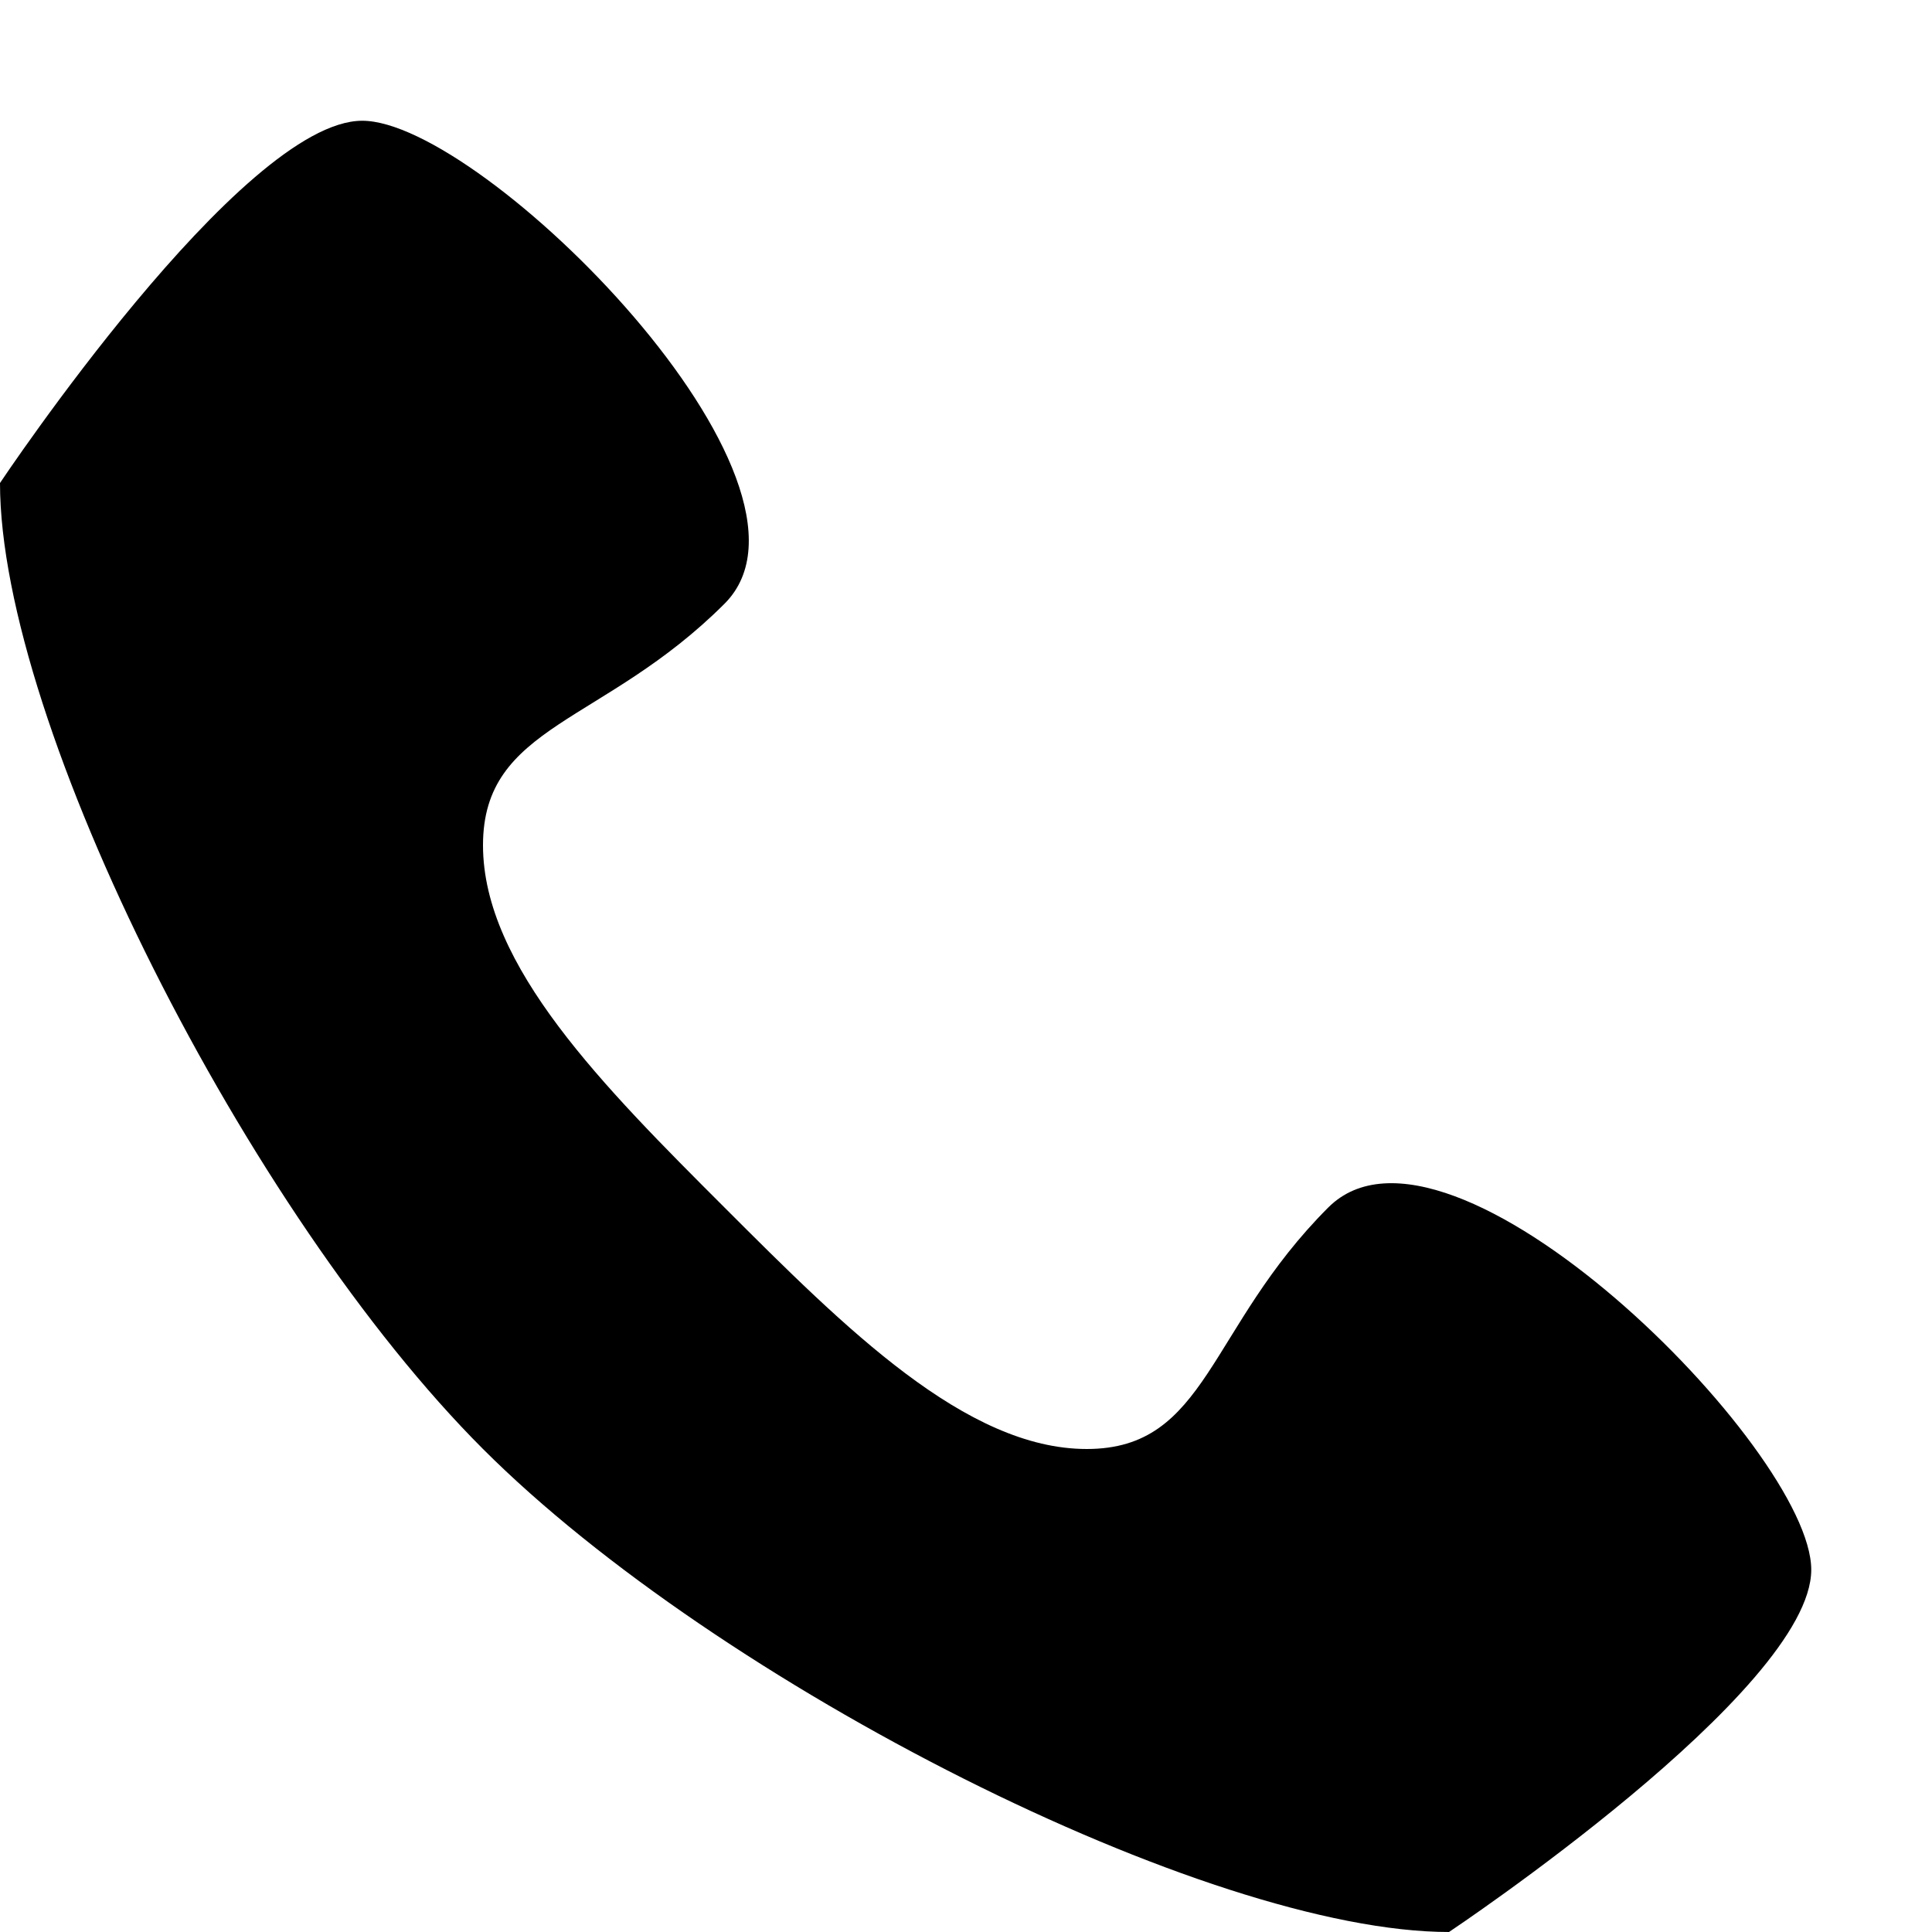
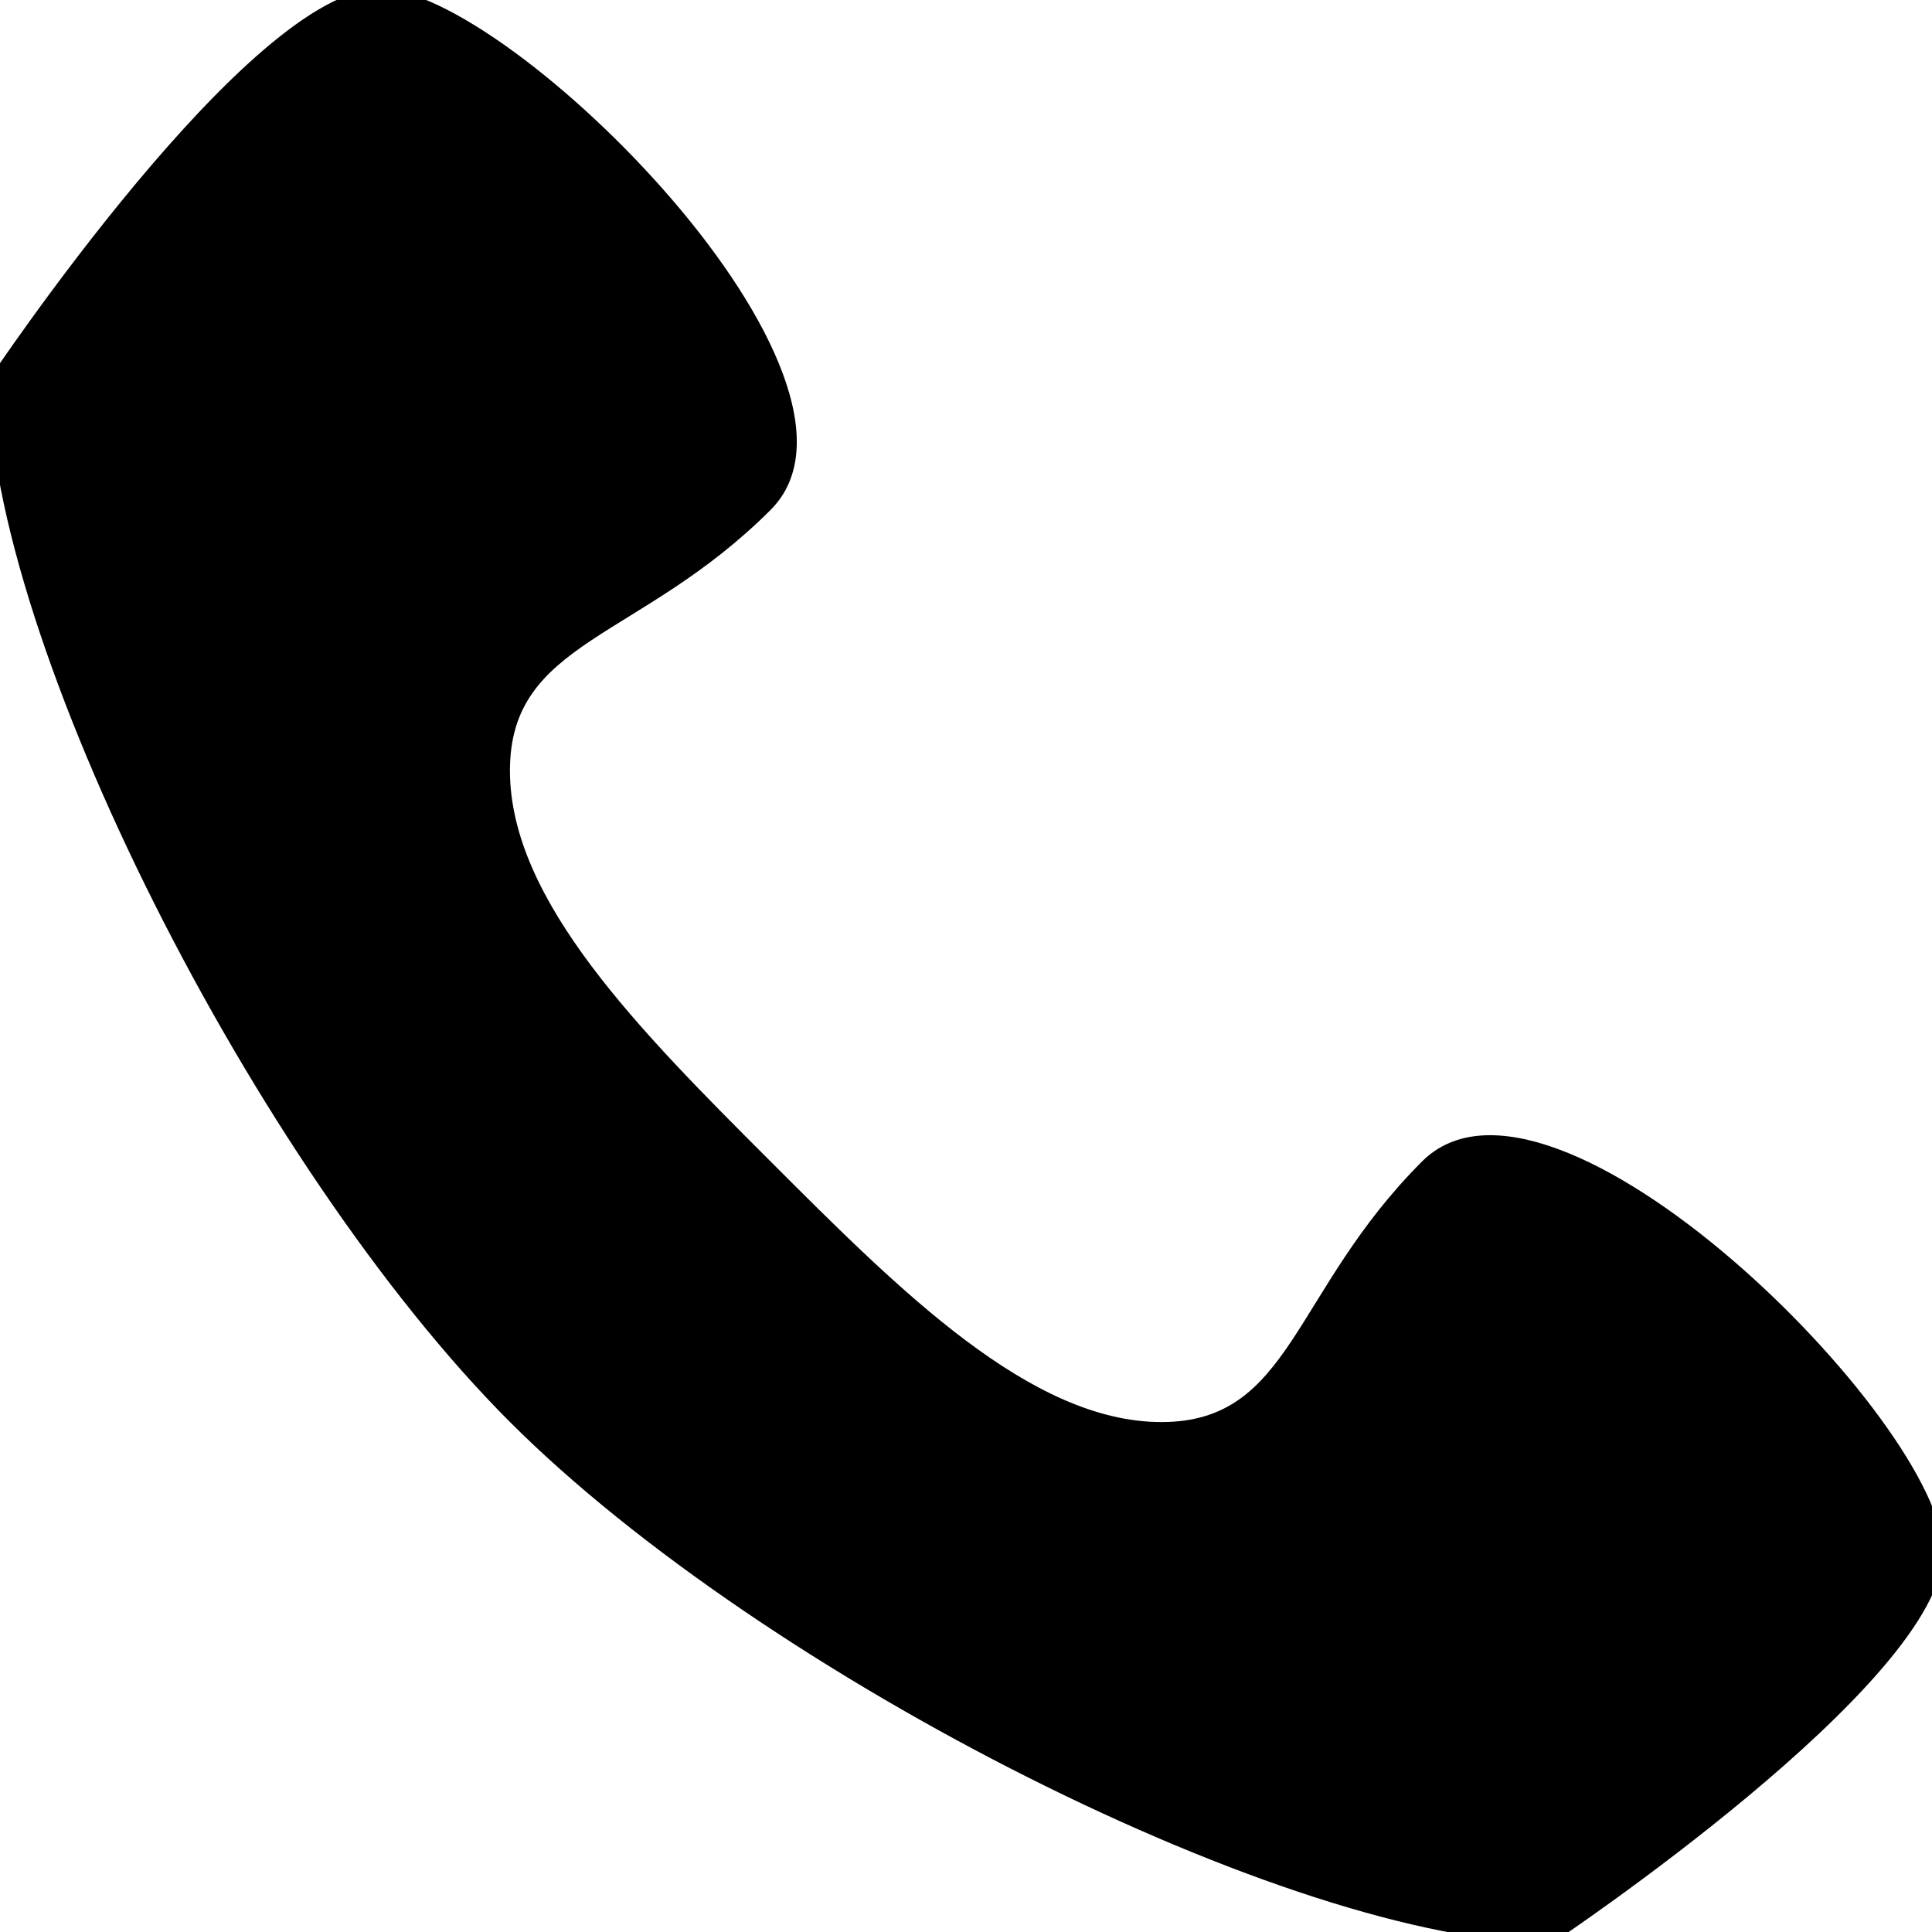
- <svg xmlns="http://www.w3.org/2000/svg" version="1.1" id="Capa_1" x="0px" y="0px" width="512px" height="512px" viewBox="0 0 512 512" enable-background="new 0 0 512 512" xml:space="preserve">
-   <path d="M352,320c-32,32-32,64-64,64s-64-32-96-64s-64-64-64-96s32-32,64-64S128,32,96,32S0,128,0,128c0,64,65.75,193.75,128,256  s192,128,256,128c0,0,96-64,96-96S384,288,352,320z" />
+ <svg xmlns="http://www.w3.org/2000/svg" version="1.1" id="Capa_1" x="0px" y="0px" width="28.006px" height="28.006px" viewBox="0.163 0.163 28.006 28.006" enable-background="new 0.163 0.163 28.006 28.006" xml:space="preserve">
+   <path d="M20.777,16.999c-1.889,1.889-1.889,3.778-3.778,3.778s-3.778-1.889-5.666-3.778c-1.889-1.889-3.778-3.778-3.778-5.666  c0-1.889,1.889-1.889,3.778-3.778S7.555,0,5.667,0S0,5.666,0,5.666c0,3.778,3.881,11.436,7.555,15.11  c3.674,3.674,11.333,7.555,15.11,7.555c0,0,5.666-3.778,5.666-5.666S22.666,15.11,20.777,16.999z" />
</svg>
